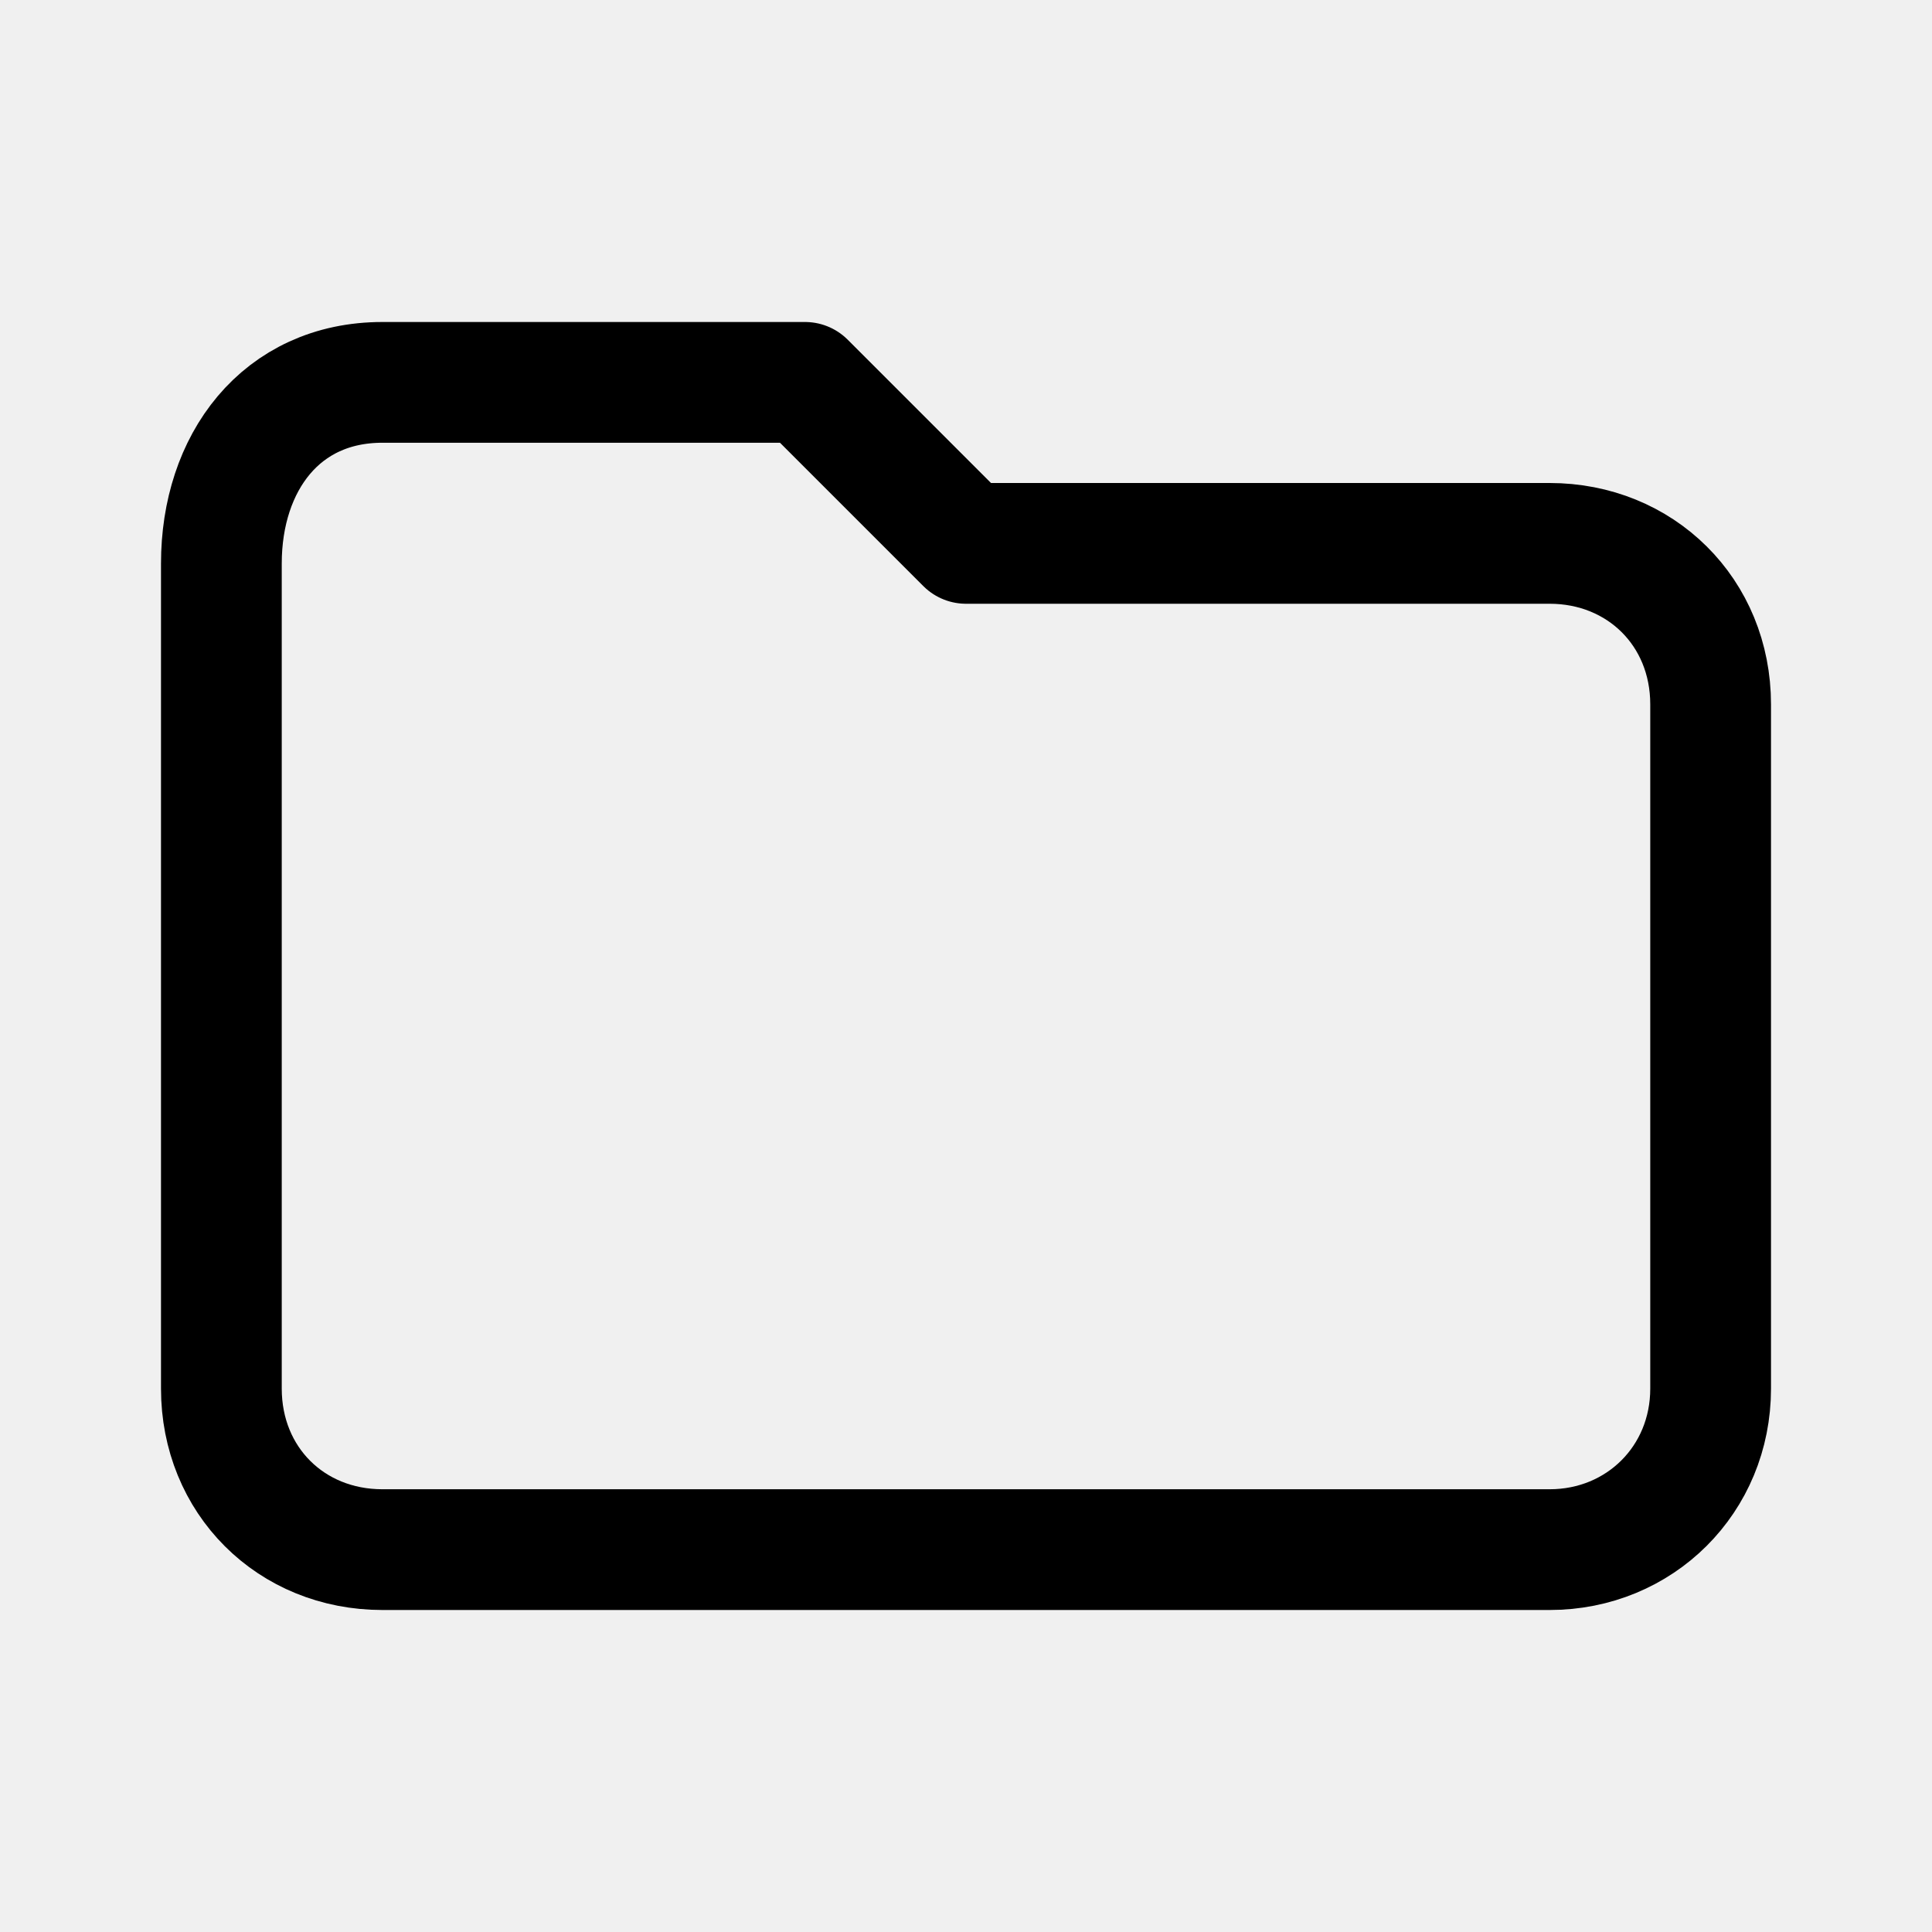
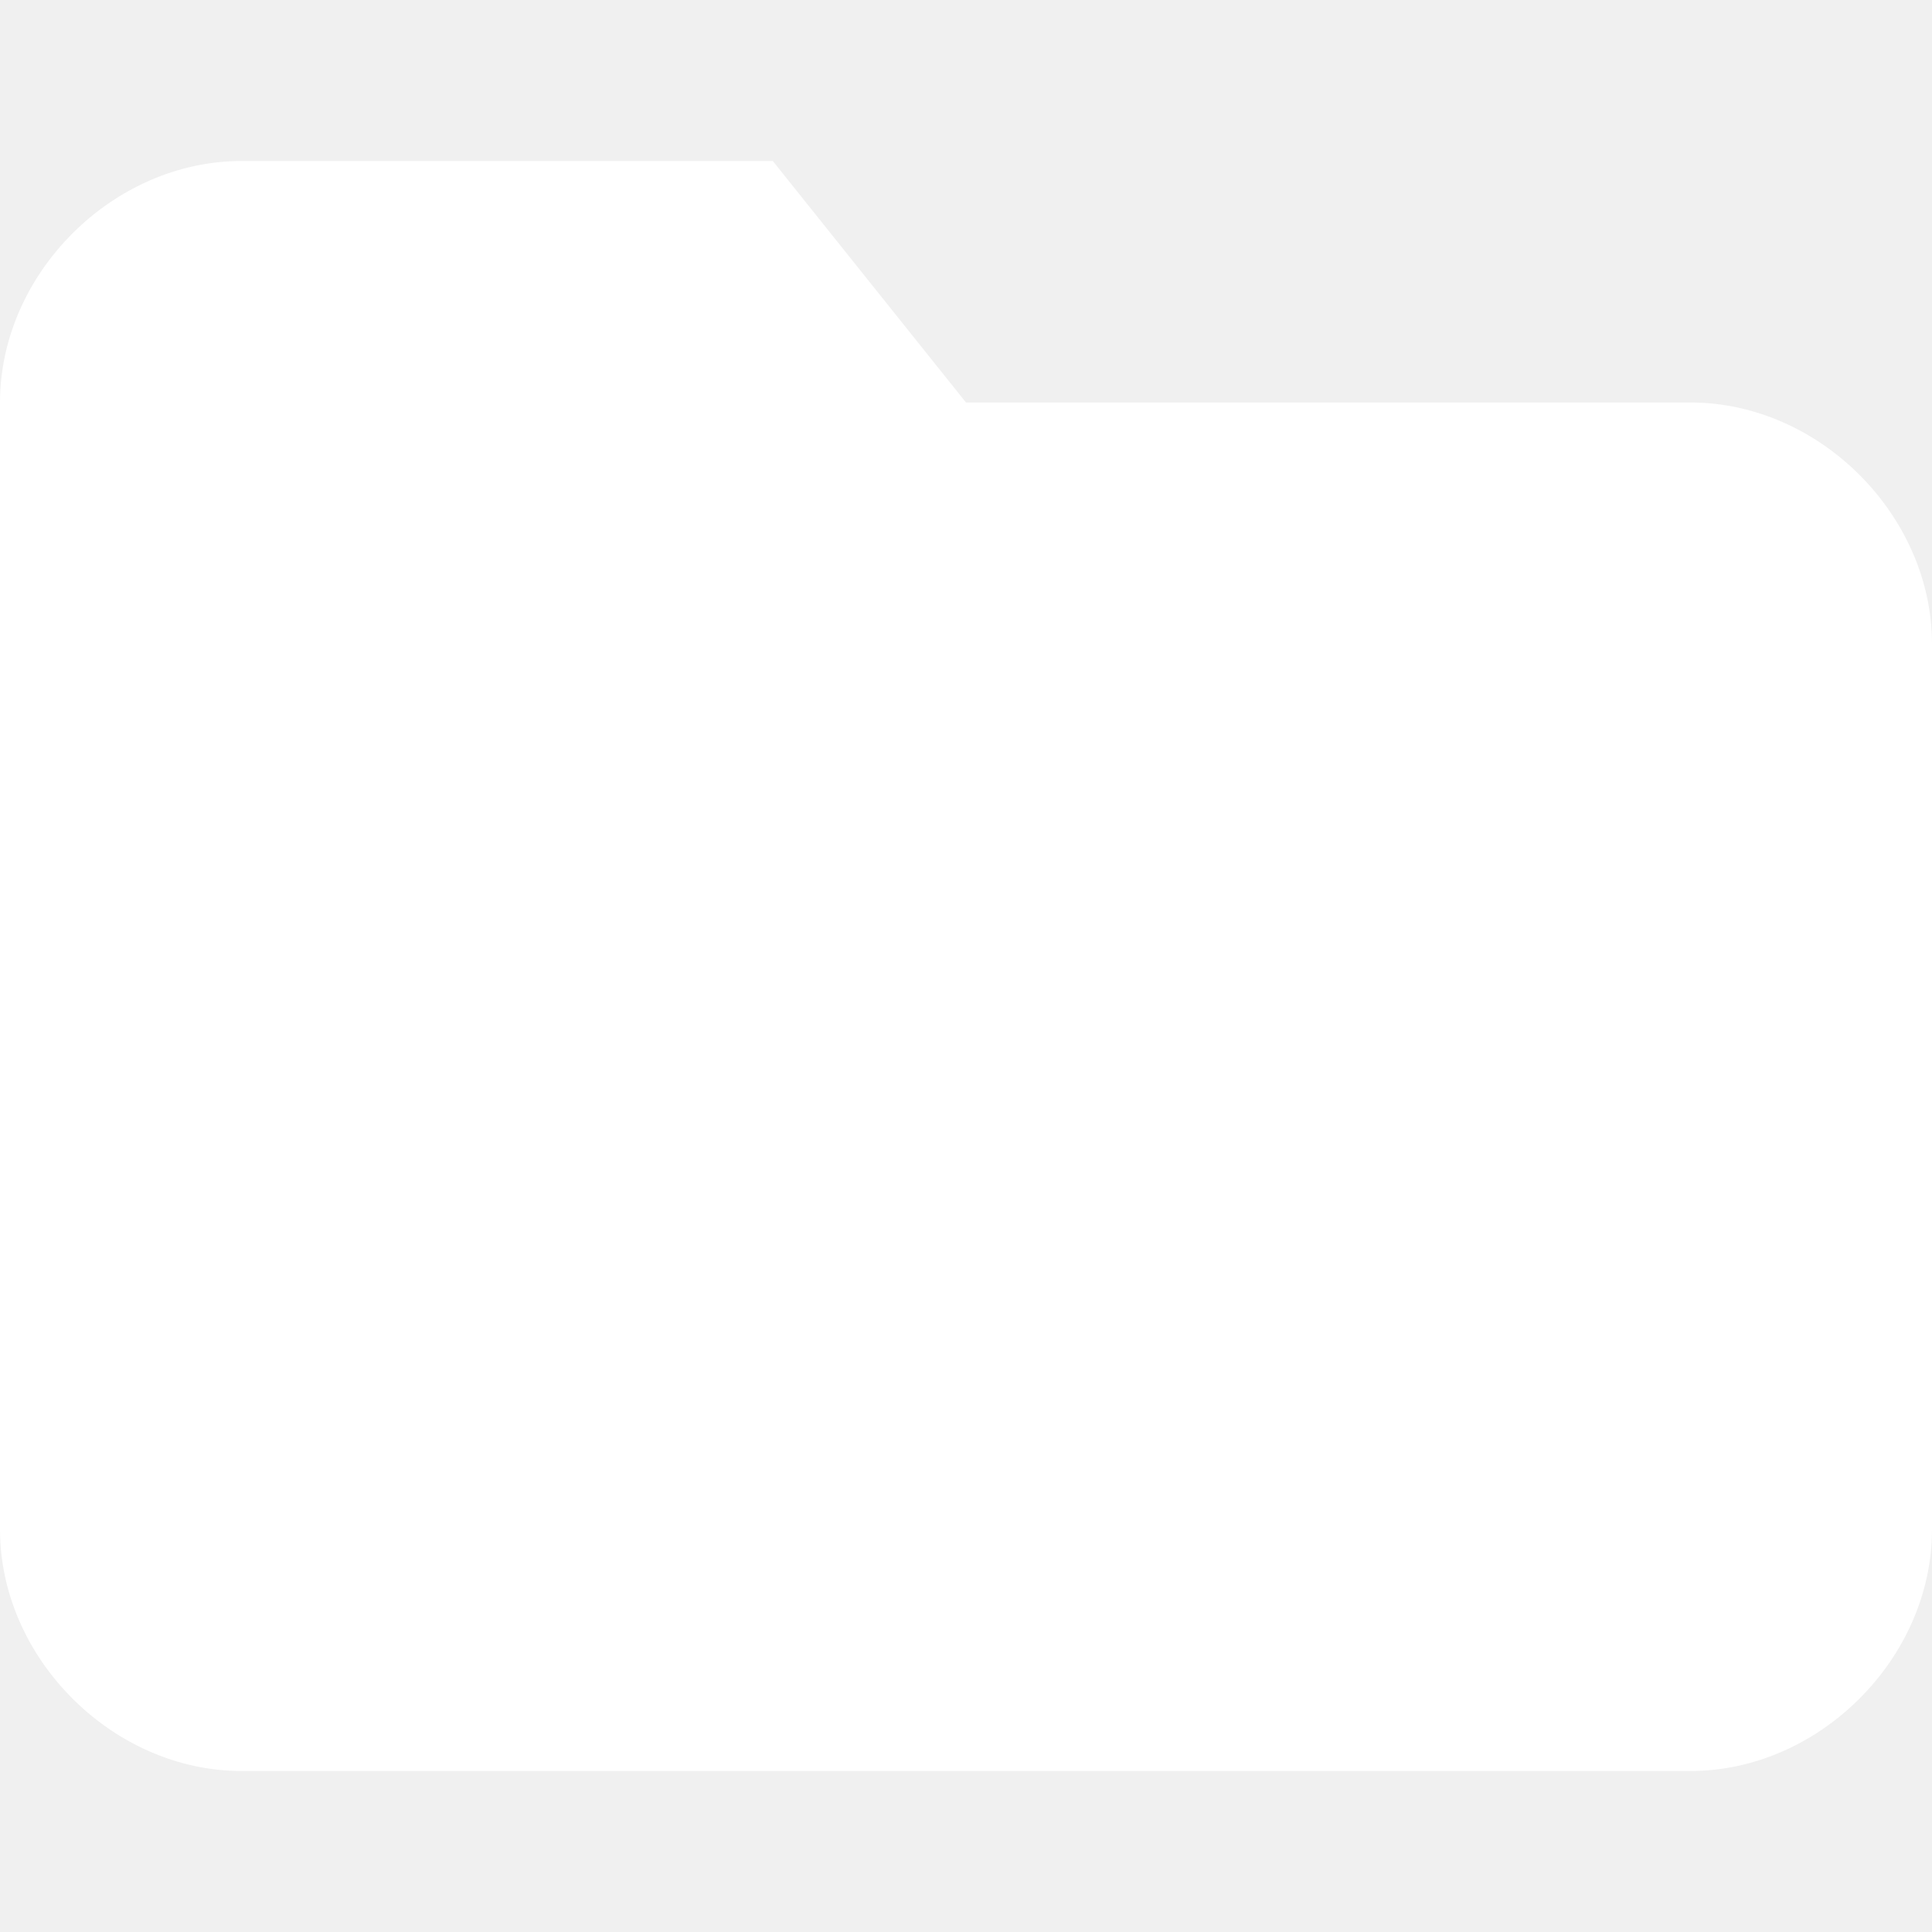
- <svg xmlns="http://www.w3.org/2000/svg" width="192" height="192" viewBox="0 0 192 192">
-   <path fill="none" stroke="#000" stroke-linejoin="round" stroke-width="12" d="M22 56v82c0 9.124 6.902 16 16 16h116c8.96 0 16-6.964 16-16V70c0-9.176-6.984-16-16-16H96L80 38H38c-10.082 0-16 7.979-16 18Z" />
+ <svg xmlns="http://www.w3.org/2000/svg" width="192" height="192" viewBox="0 0 192 192" fill="none">
+   <path d="M168 40H96L76.8 16H24C11.2 16 0 27.2 0 40V152C0 164.8 11.2 176 24 176H168C180.8 176 192 164.8 192 152V64C192 51.2 180.8 40 168 40Z" fill="white" />
</svg>
